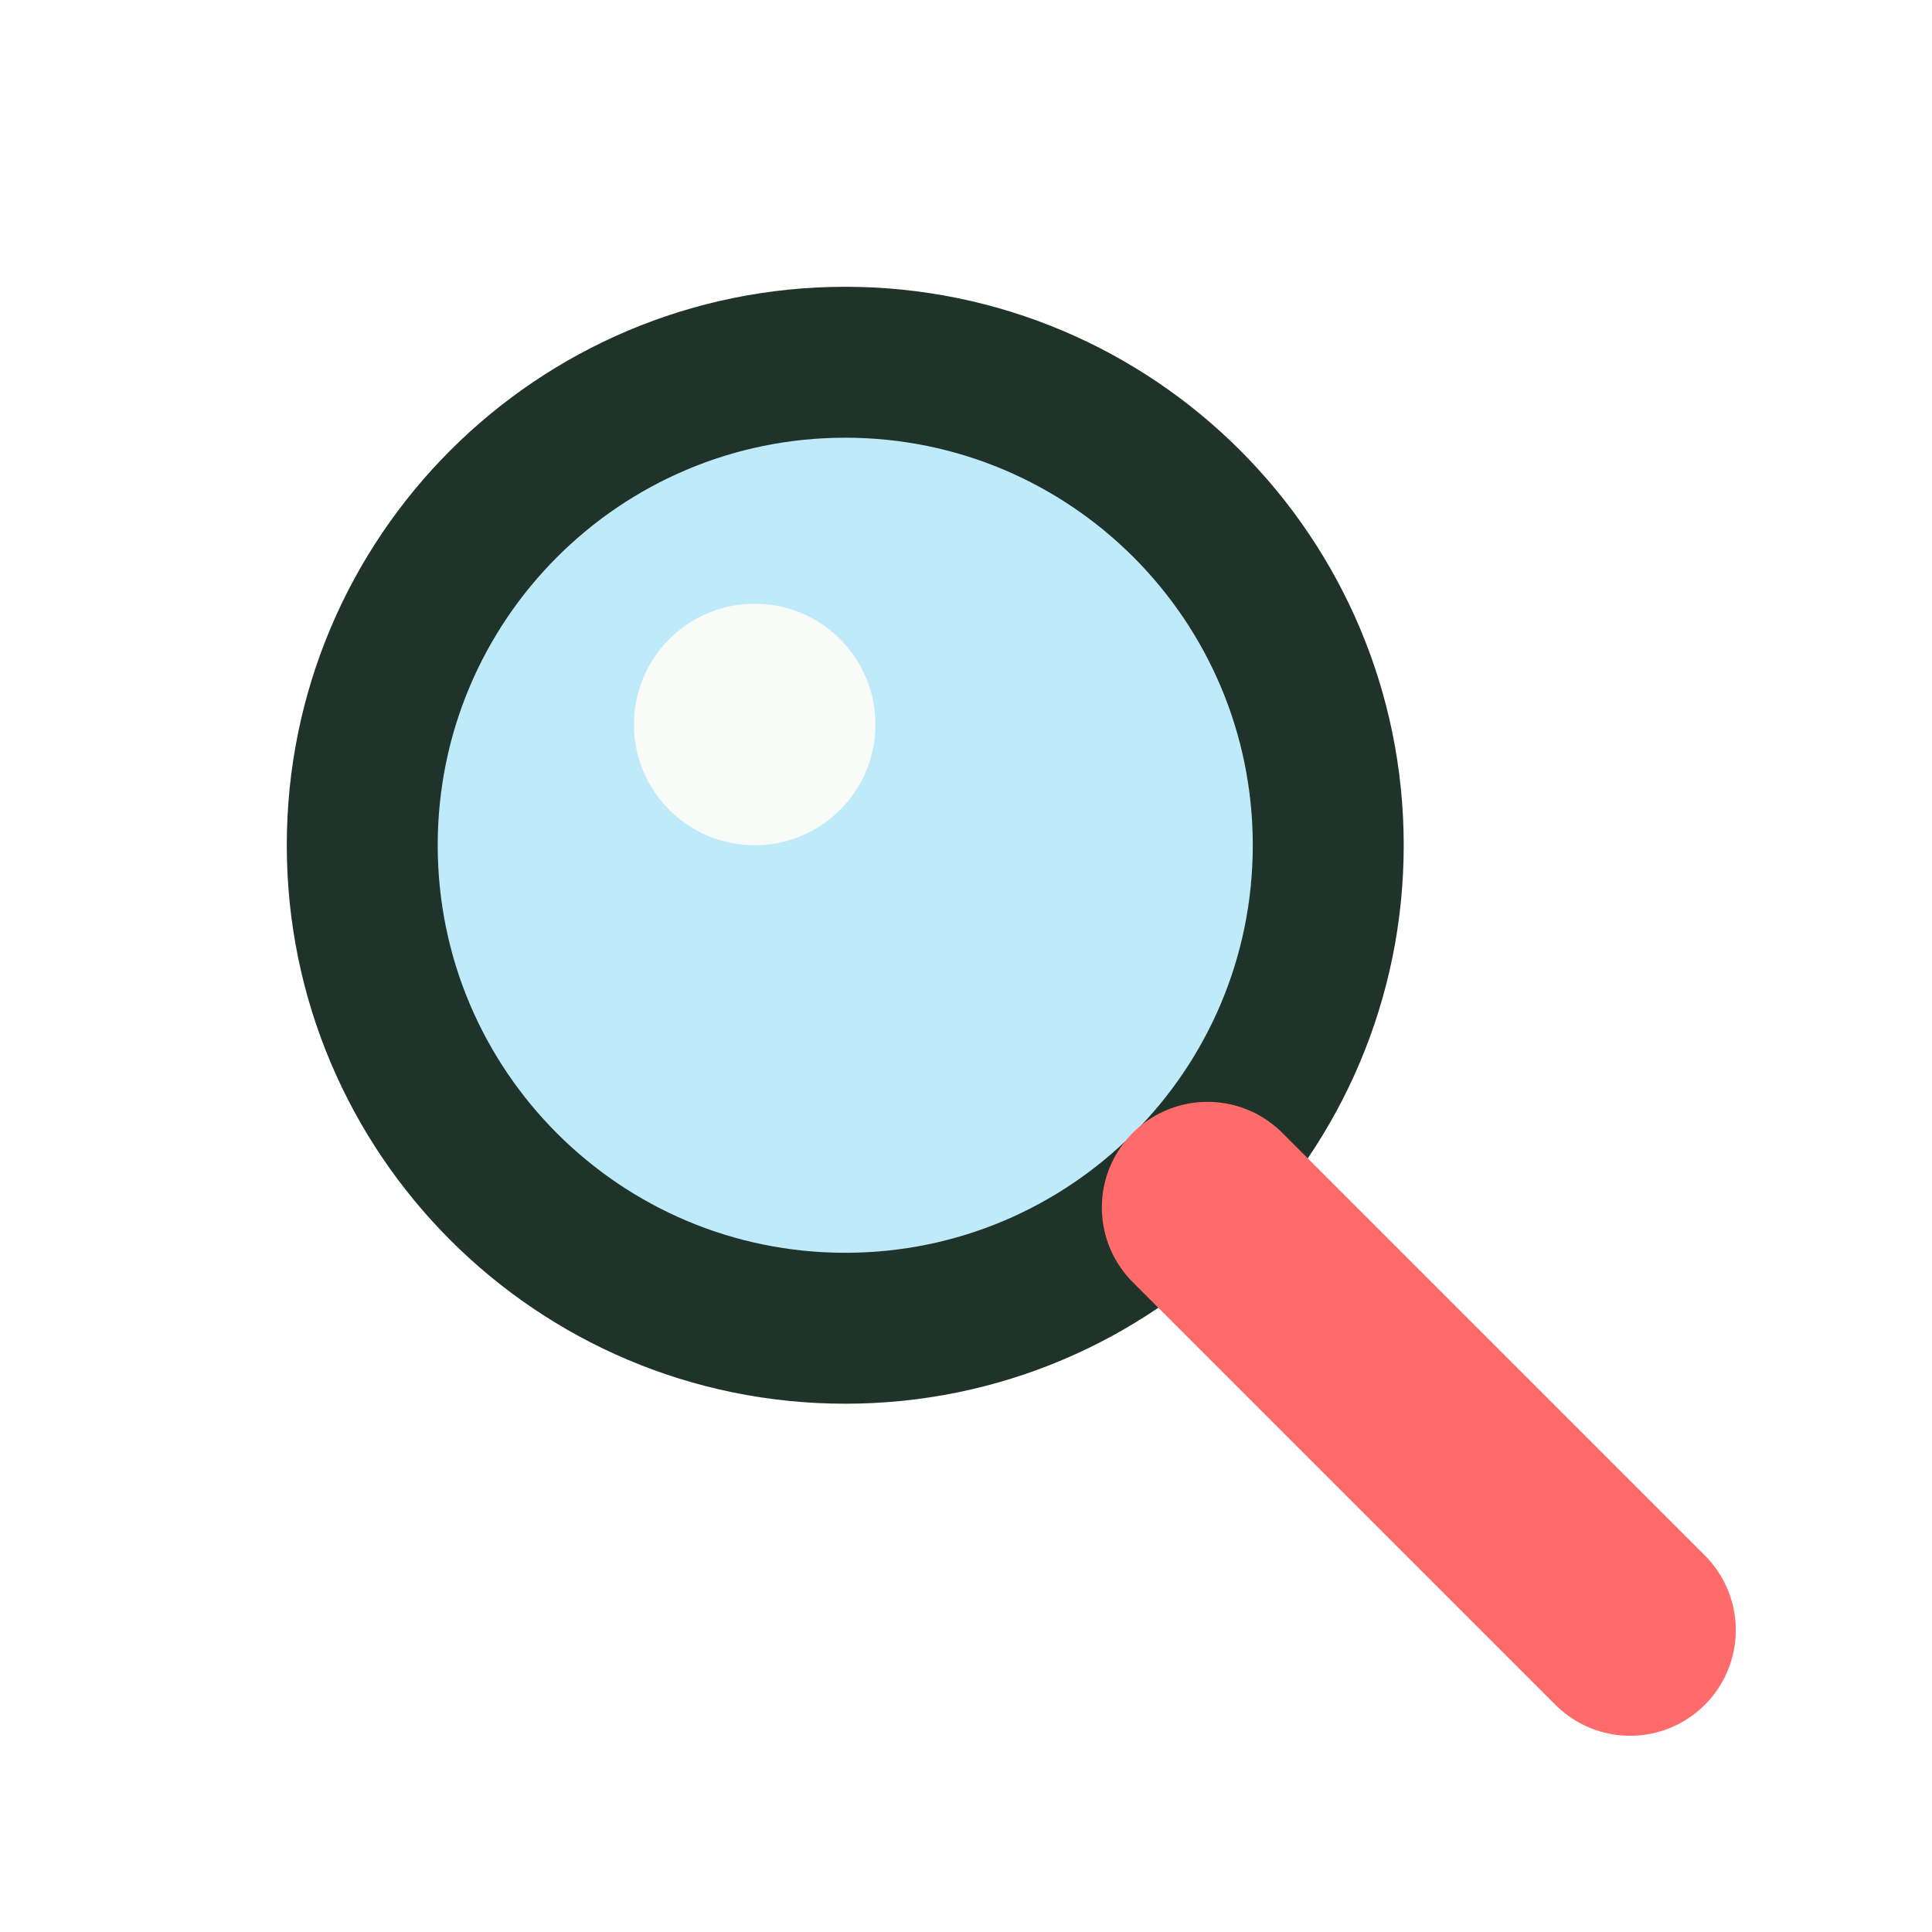
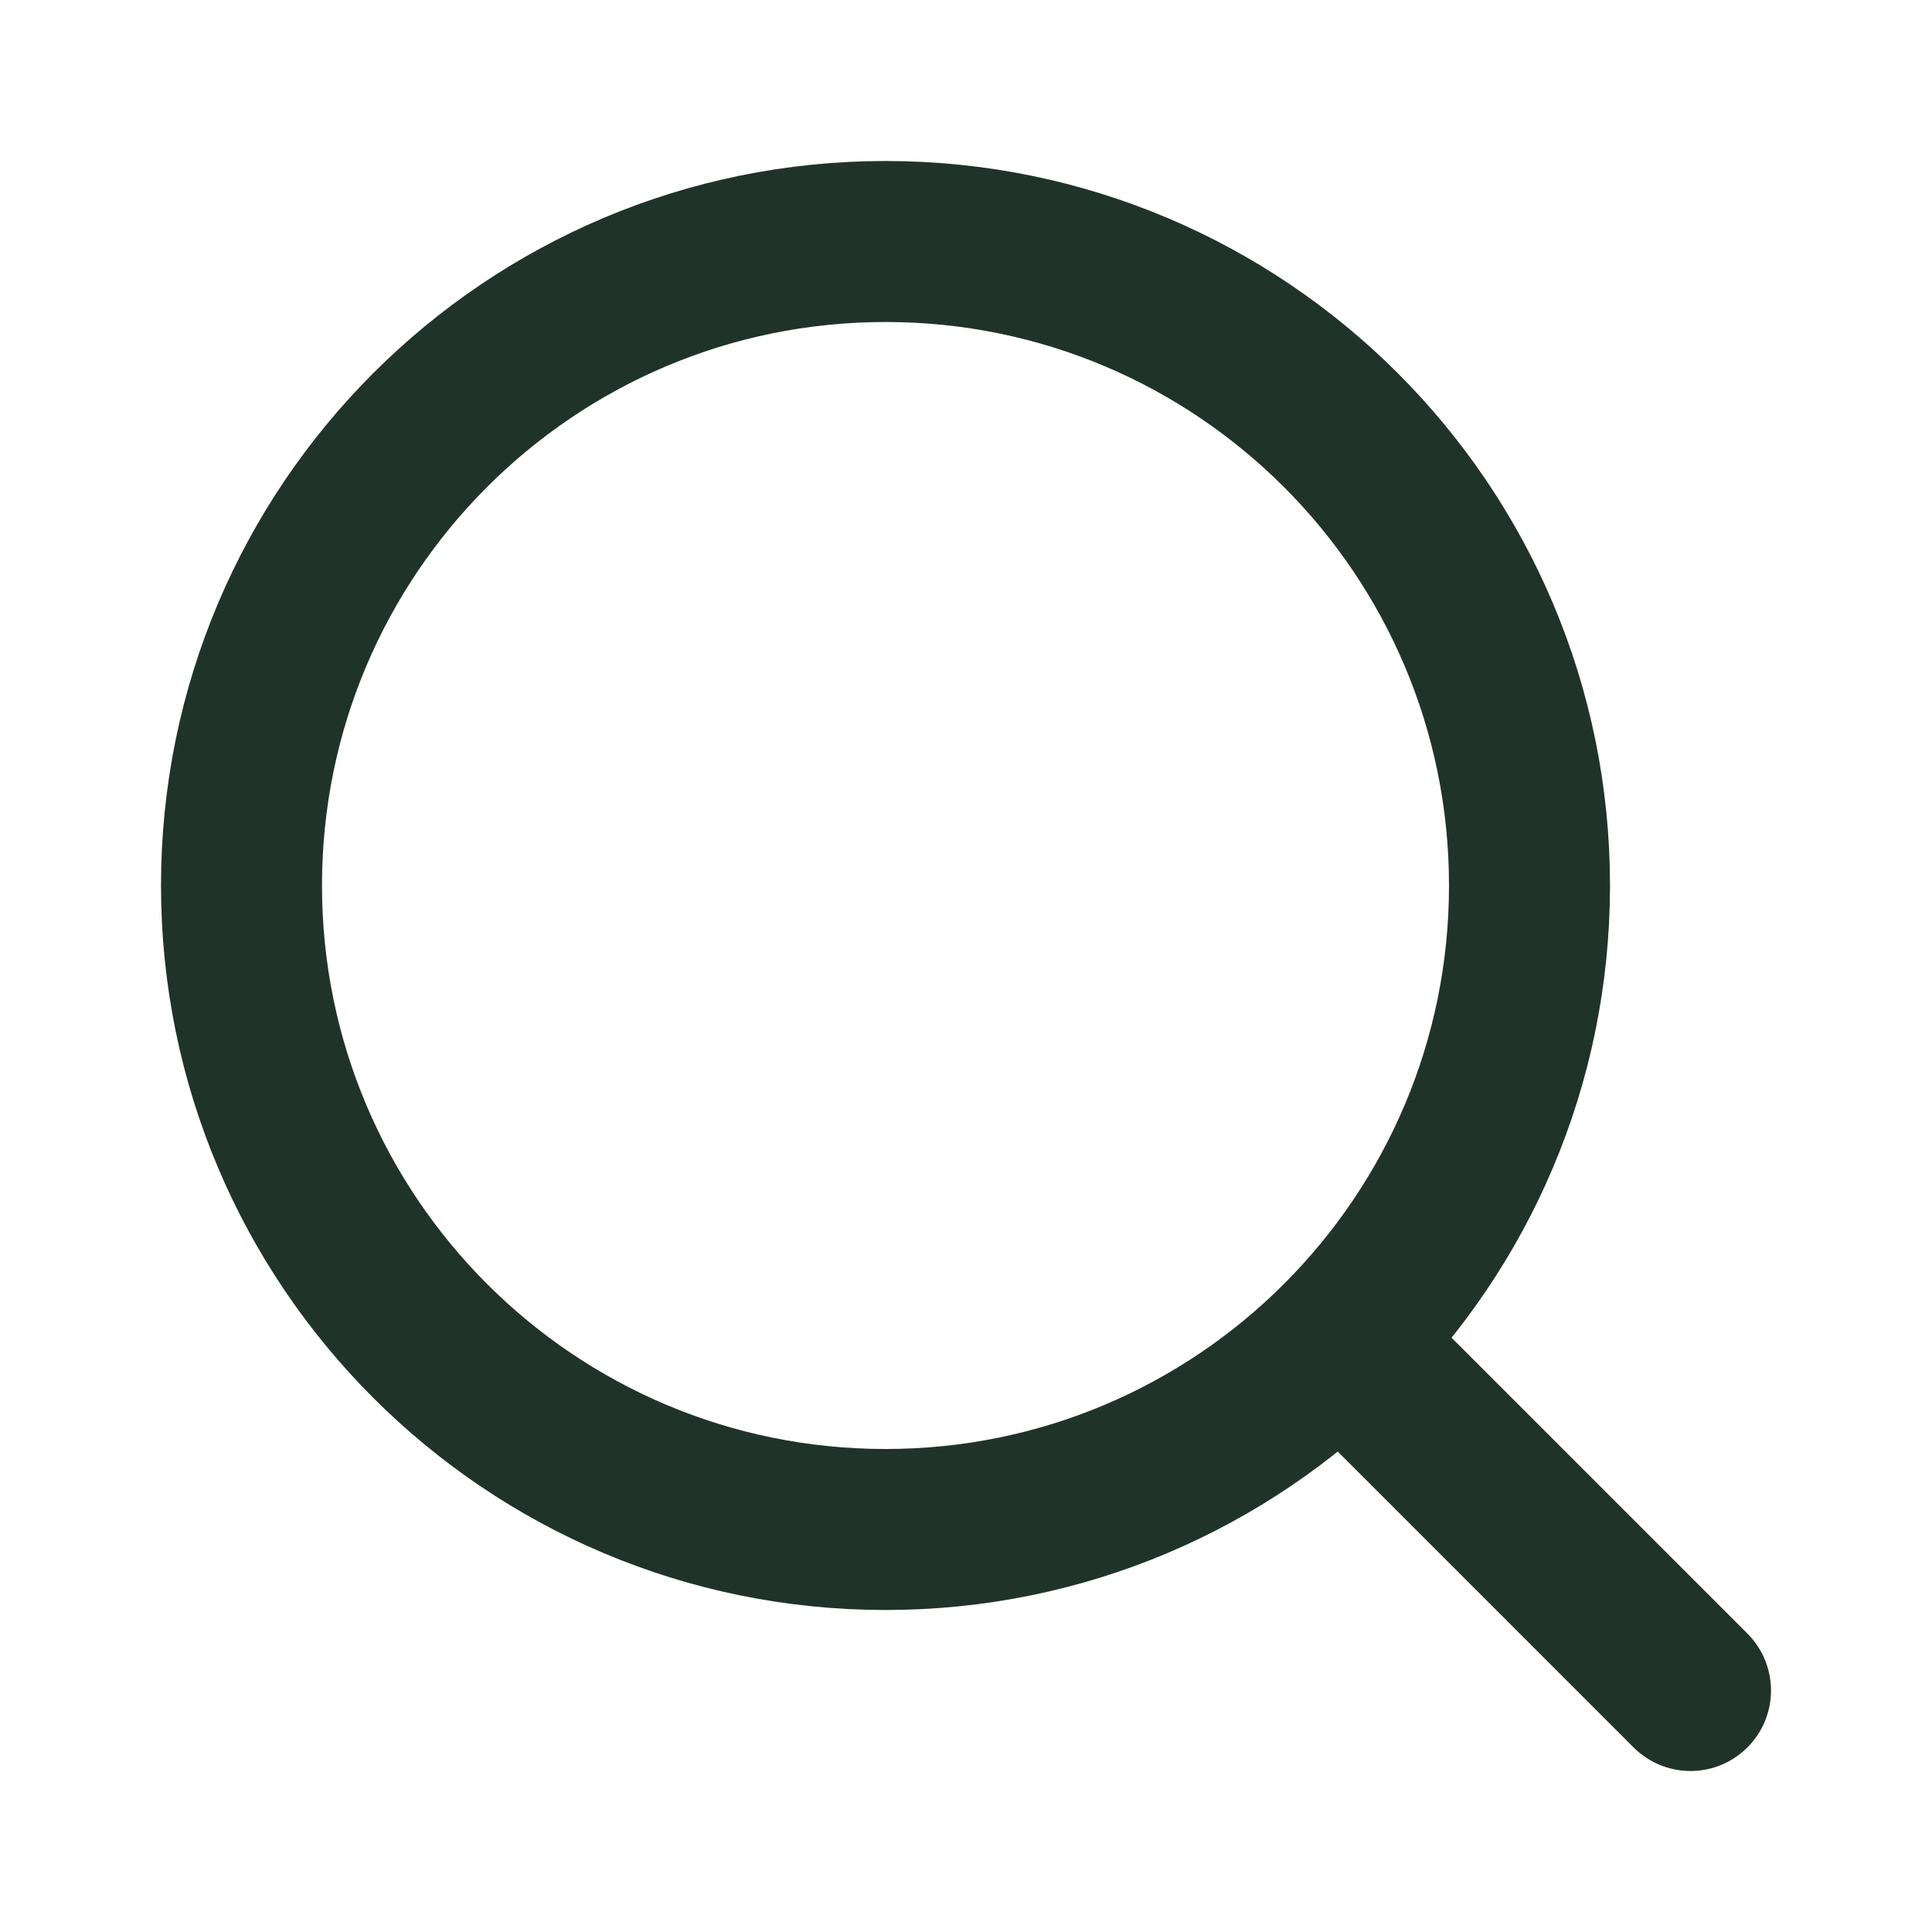
- <svg xmlns="http://www.w3.org/2000/svg" viewBox="0 0 64 64" width="64" height="64" class="cartoon_icon_root" data-icon="search" role="img" aria-label="Folveta search" focusable="false">
-   <g class="cartoon_icon_parts">
-     <circle cx="28" cy="28" r="16" fill="#bfeafa" stroke="#20332b" stroke-width="5" />
-     <path d="m40 40 14 14" stroke="#ff6b6b" stroke-width="7" stroke-linecap="round" />
-     <circle cx="25" cy="24" r="4" fill="#fffdf8" opacity=".9" />
-   </g>
+ <svg xmlns="http://www.w3.org/2000/svg" width="24" height="24" viewBox="0 0 24 24" fill="none" stroke="#20332b" stroke-width="2" stroke-linecap="round" stroke-linejoin="round" data-icon="search" role="img" aria-label="Folveta search" focusable="false">
+   <path d="m21 21-4.34-4.34" />
+   <circle cx="11" cy="11" r="8" />
</svg>
